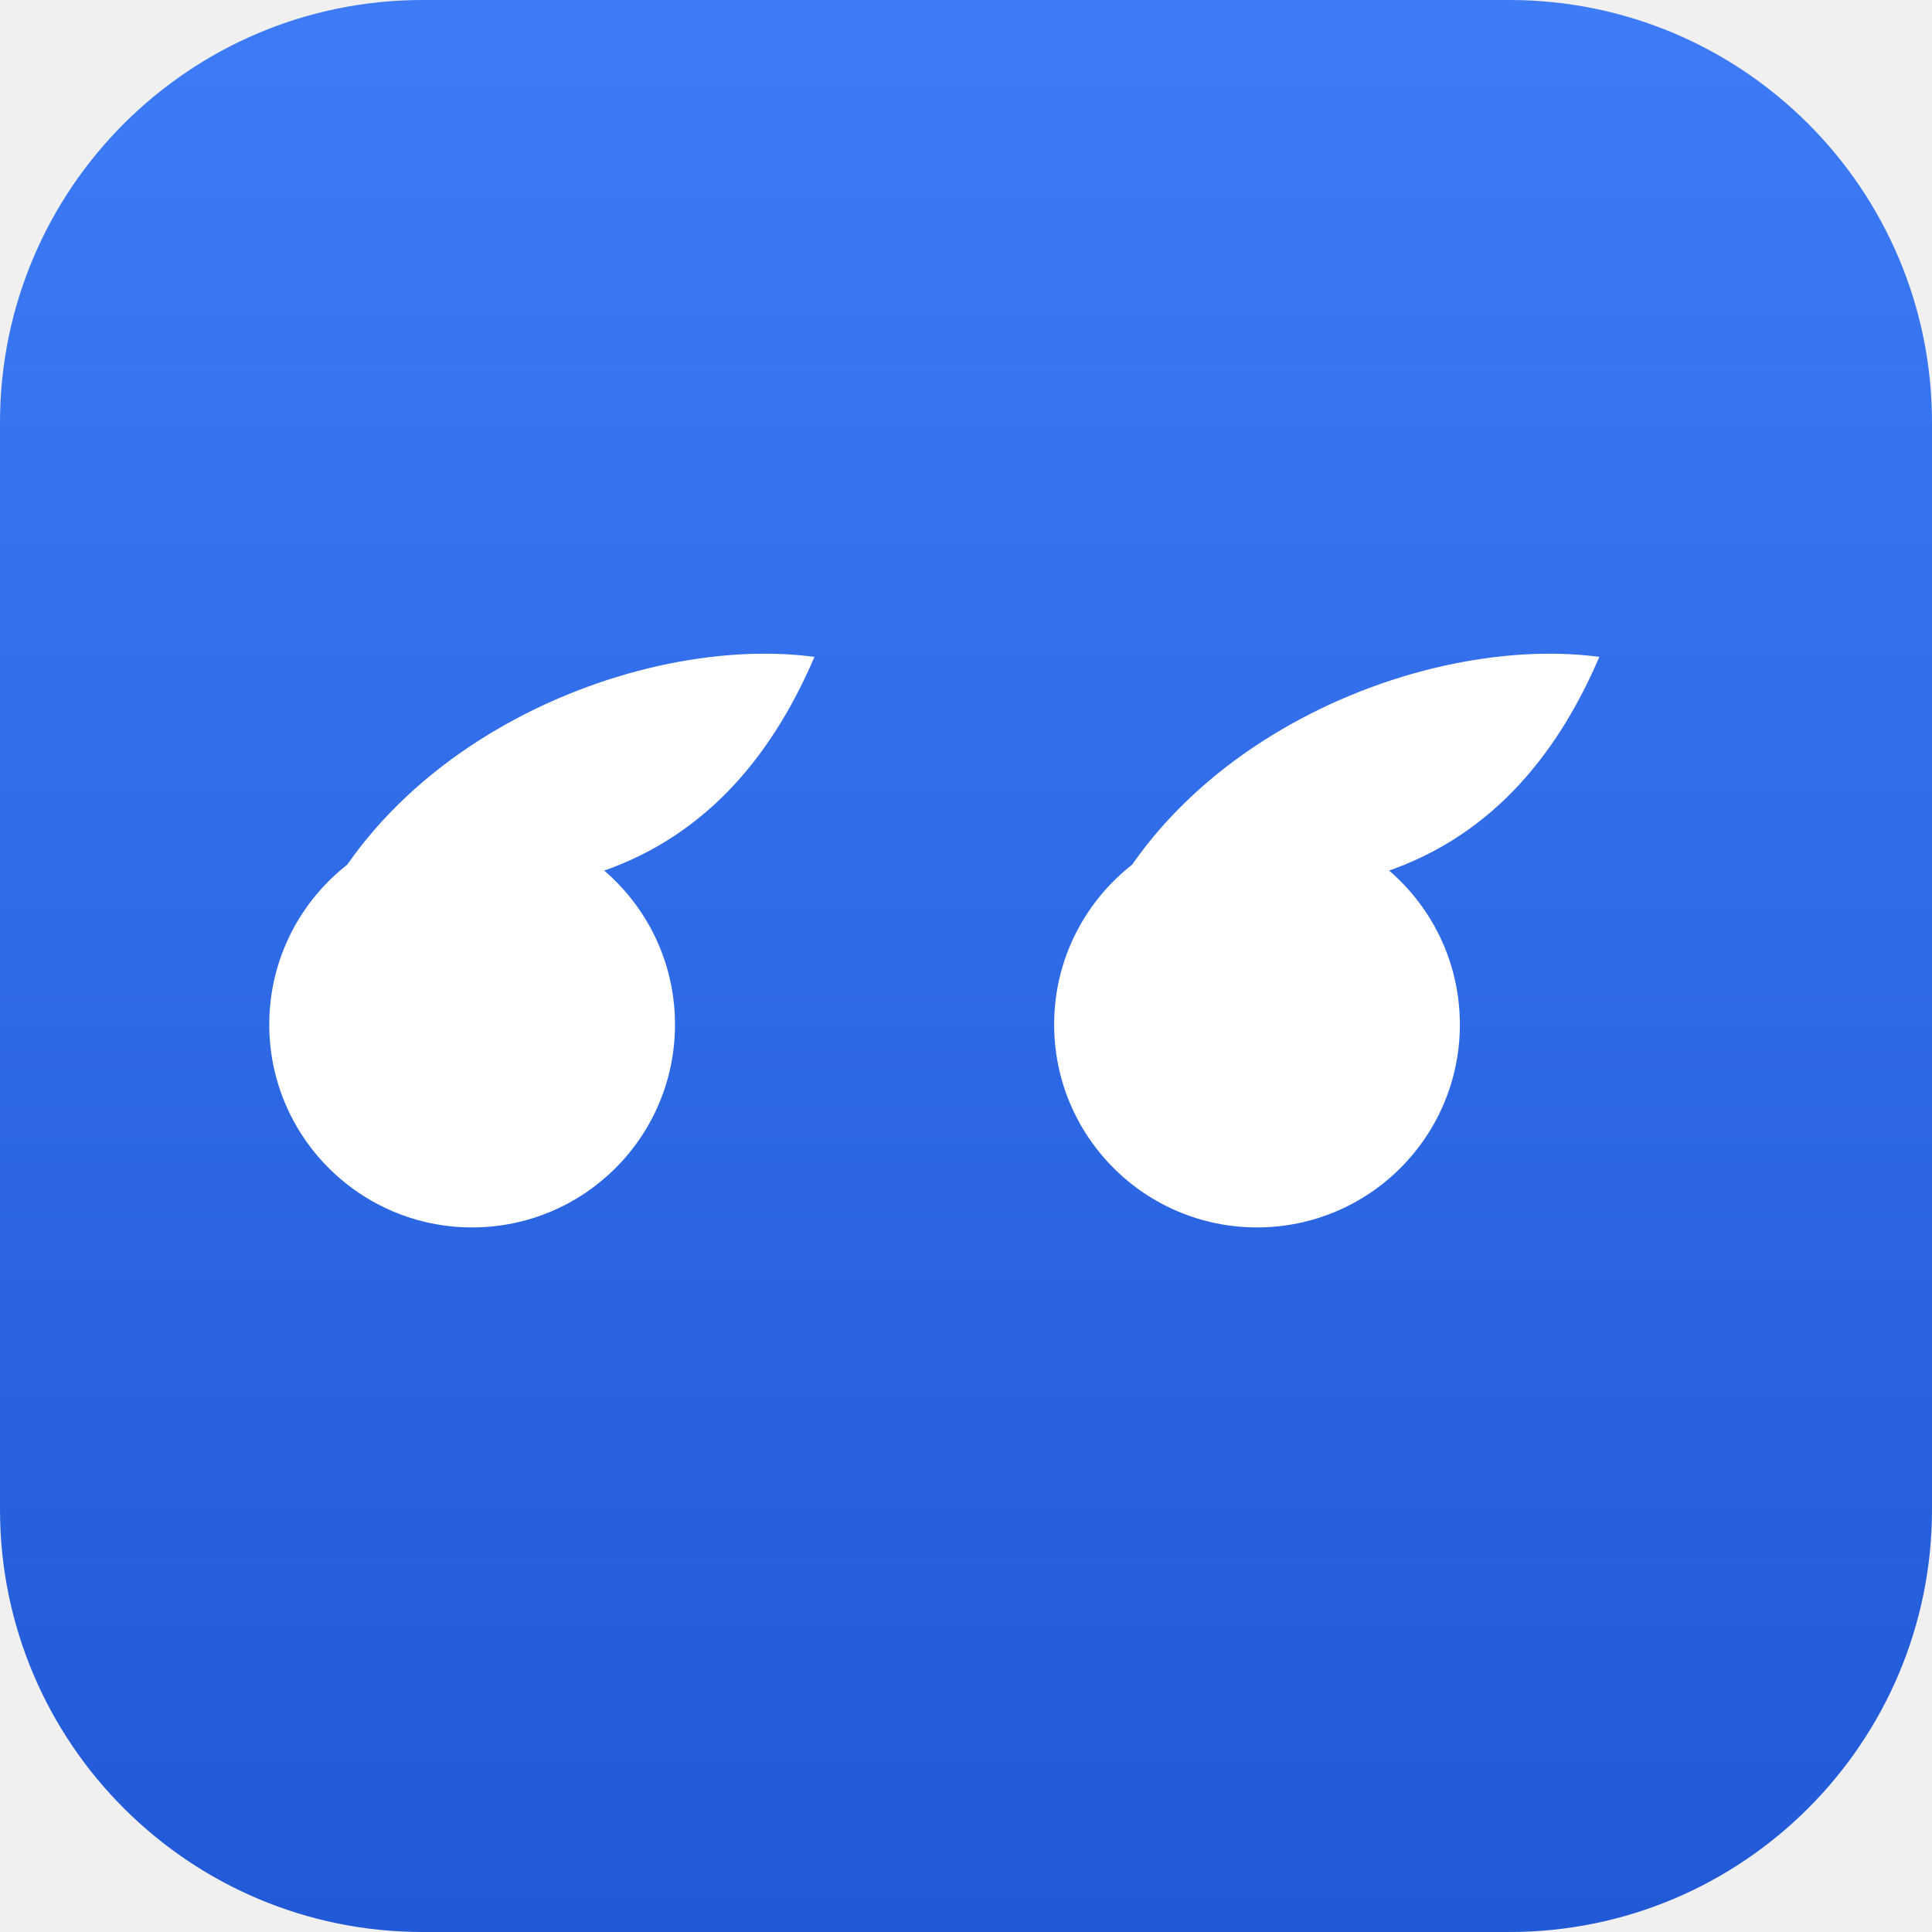
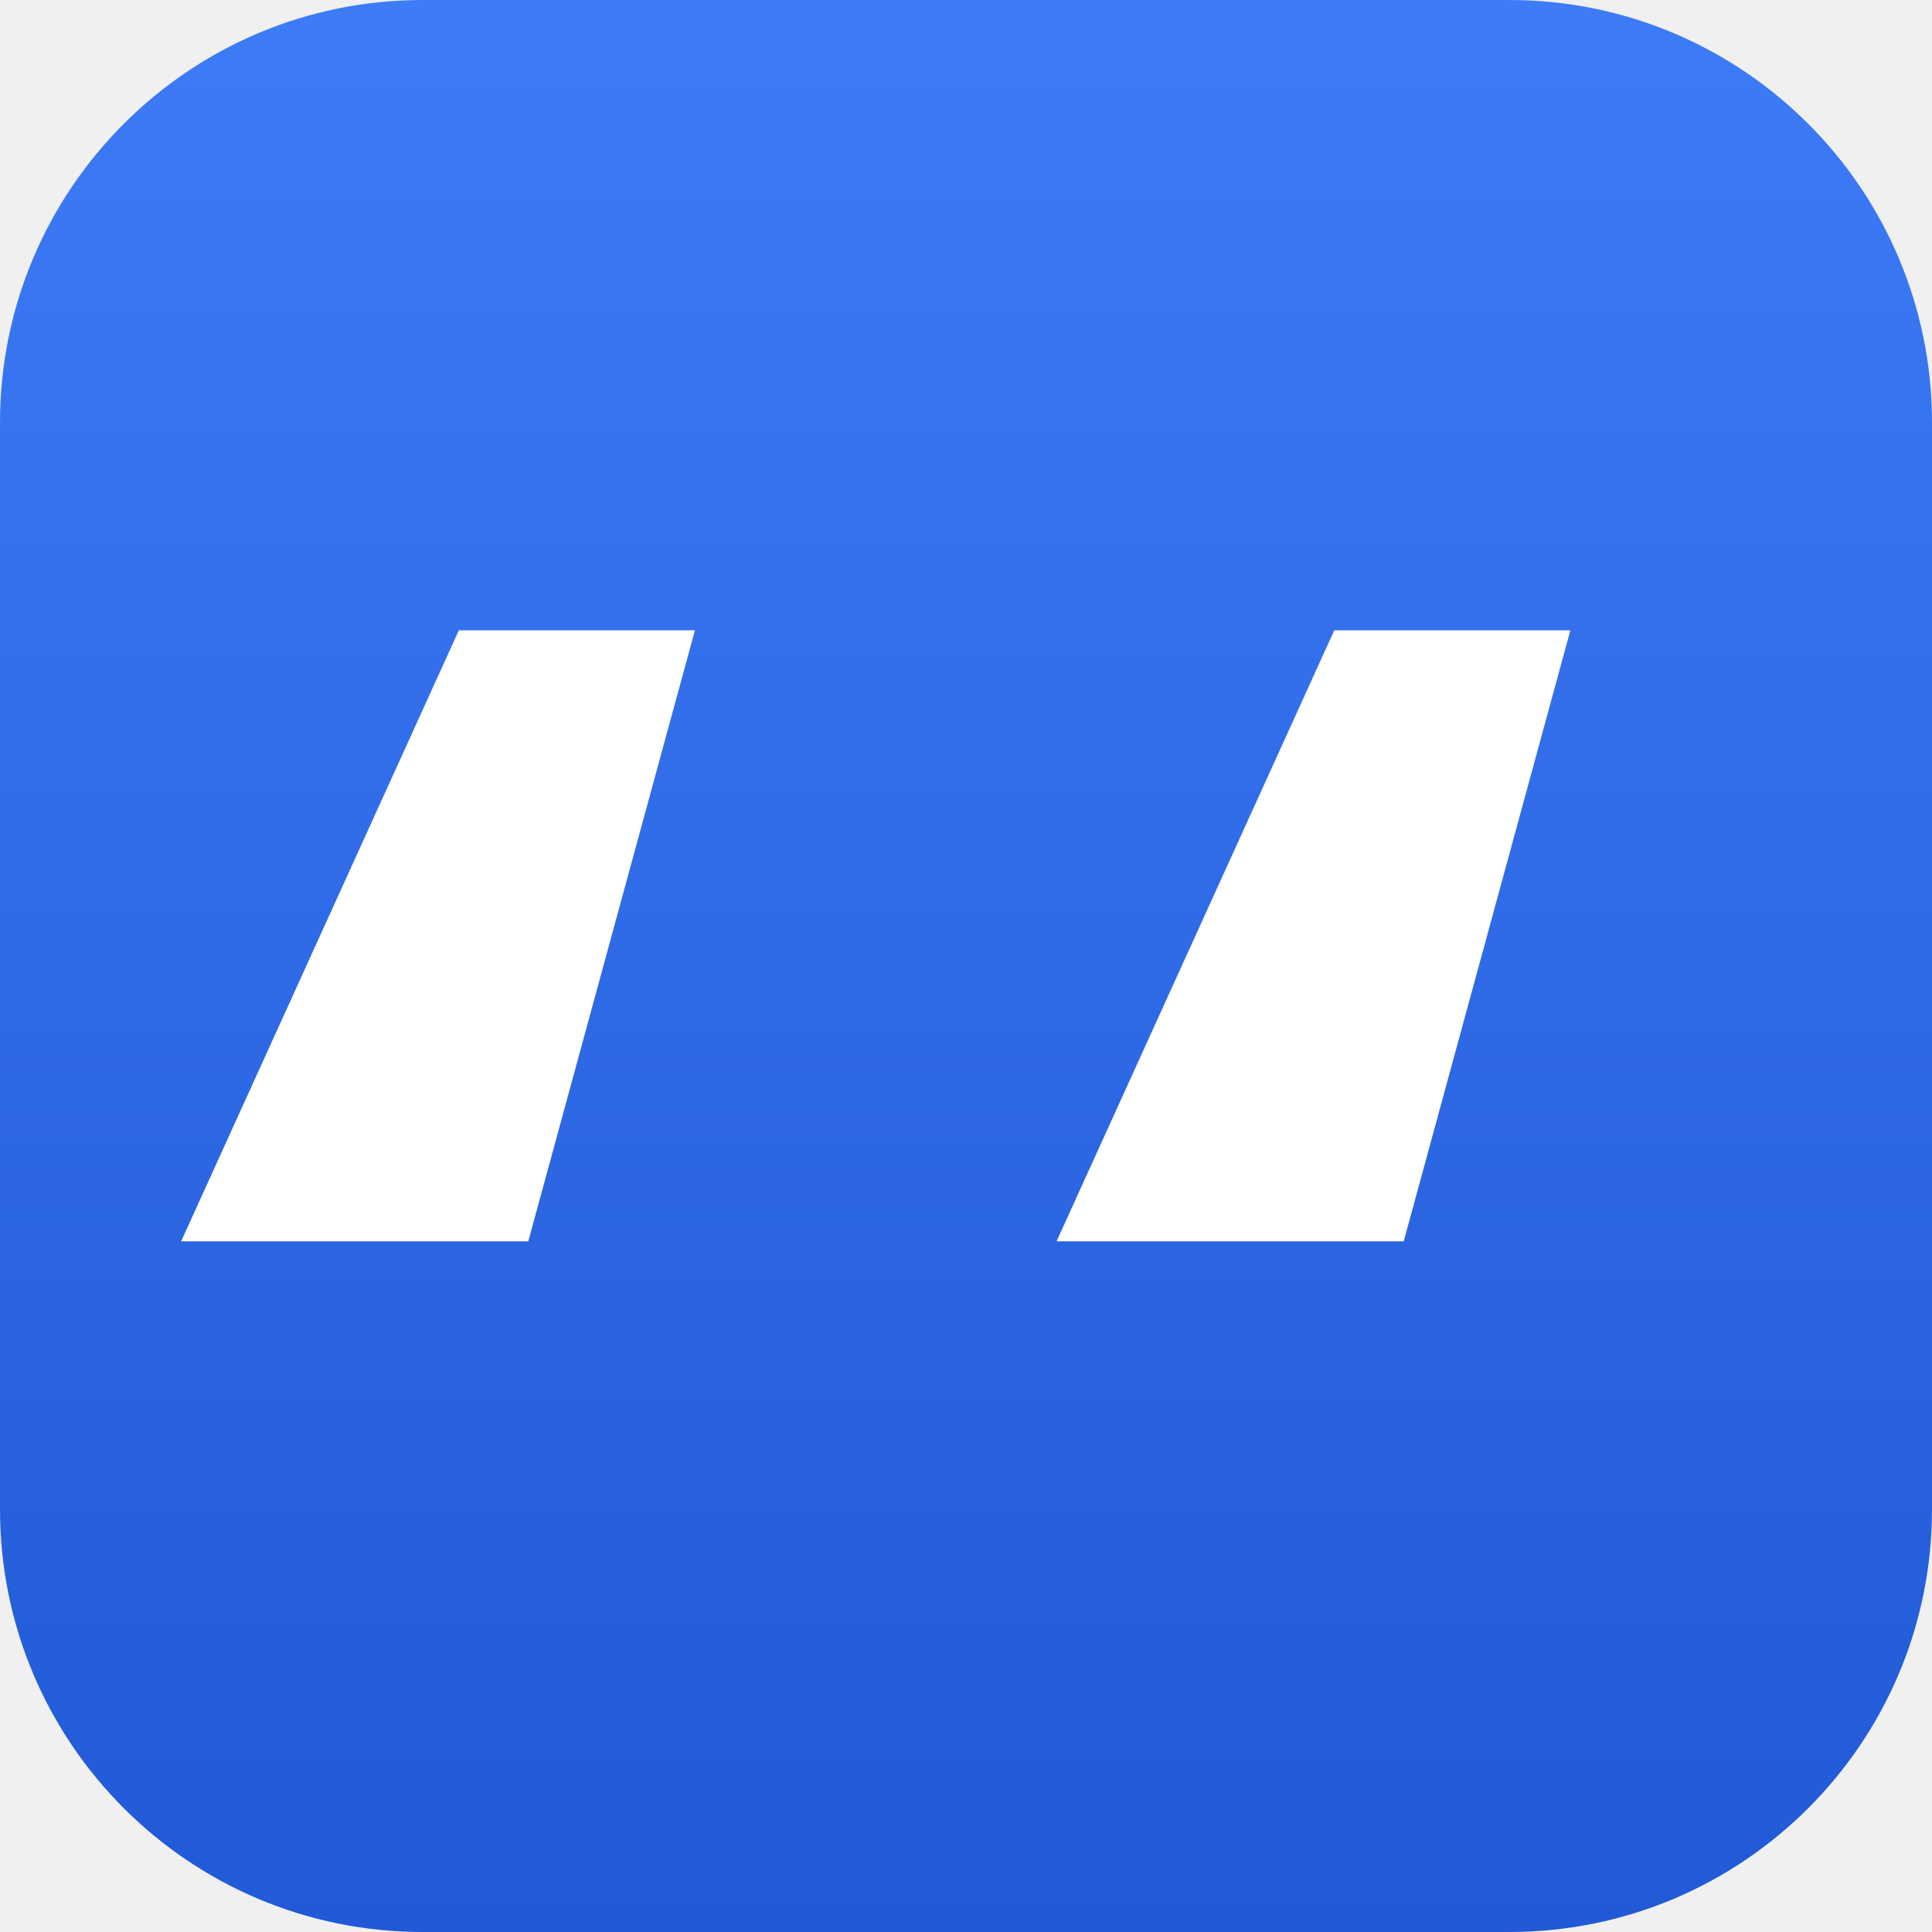
<svg xmlns="http://www.w3.org/2000/svg" width="128" height="128" viewBox="0 0 128 128">
  <defs>
    <linearGradient id="g128" x1="0" y1="0" x2="0" y2="128" gradientUnits="userSpaceOnUse">
      <stop offset="0" stop-color="#3D7BF7" />
      <stop offset="1" stop-color="#2159D6" />
    </linearGradient>
  </defs>
  <rect x="0" y="0" width="128" height="128" rx="28" fill="url(#g128)" />
  <g fill="#ffffff">
-     <g transform="translate(17 41) scale(0.42)">
-       <path fill-rule="nonzero" d="M 2 64 A 32 32 0 0 1 66 64 A 32 32 0 0 1 2 64 Z M 88 6 C 82 20, 72 34, 54 40 L 4.5 62 C 12 22, 58 2, 88 6 Z" />
+     <g transform="translate(12 39) scale(0.46)">
+       <path d="M 40 6 L 74 6 L 50 94 L 0 94 Z" />
    </g>
-     <g transform="translate(69 41) scale(0.42)">
-       <path fill-rule="nonzero" d="M 2 64 A 32 32 0 0 1 66 64 A 32 32 0 0 1 2 64 Z M 88 6 C 82 20, 72 34, 54 40 L 4.5 62 C 12 22, 58 2, 88 6 Z" />
+     <g transform="translate(70 39) scale(0.46)">
+       <path d="M 40 6 L 74 6 L 50 94 L 0 94 Z" />
    </g>
  </g>
</svg>
